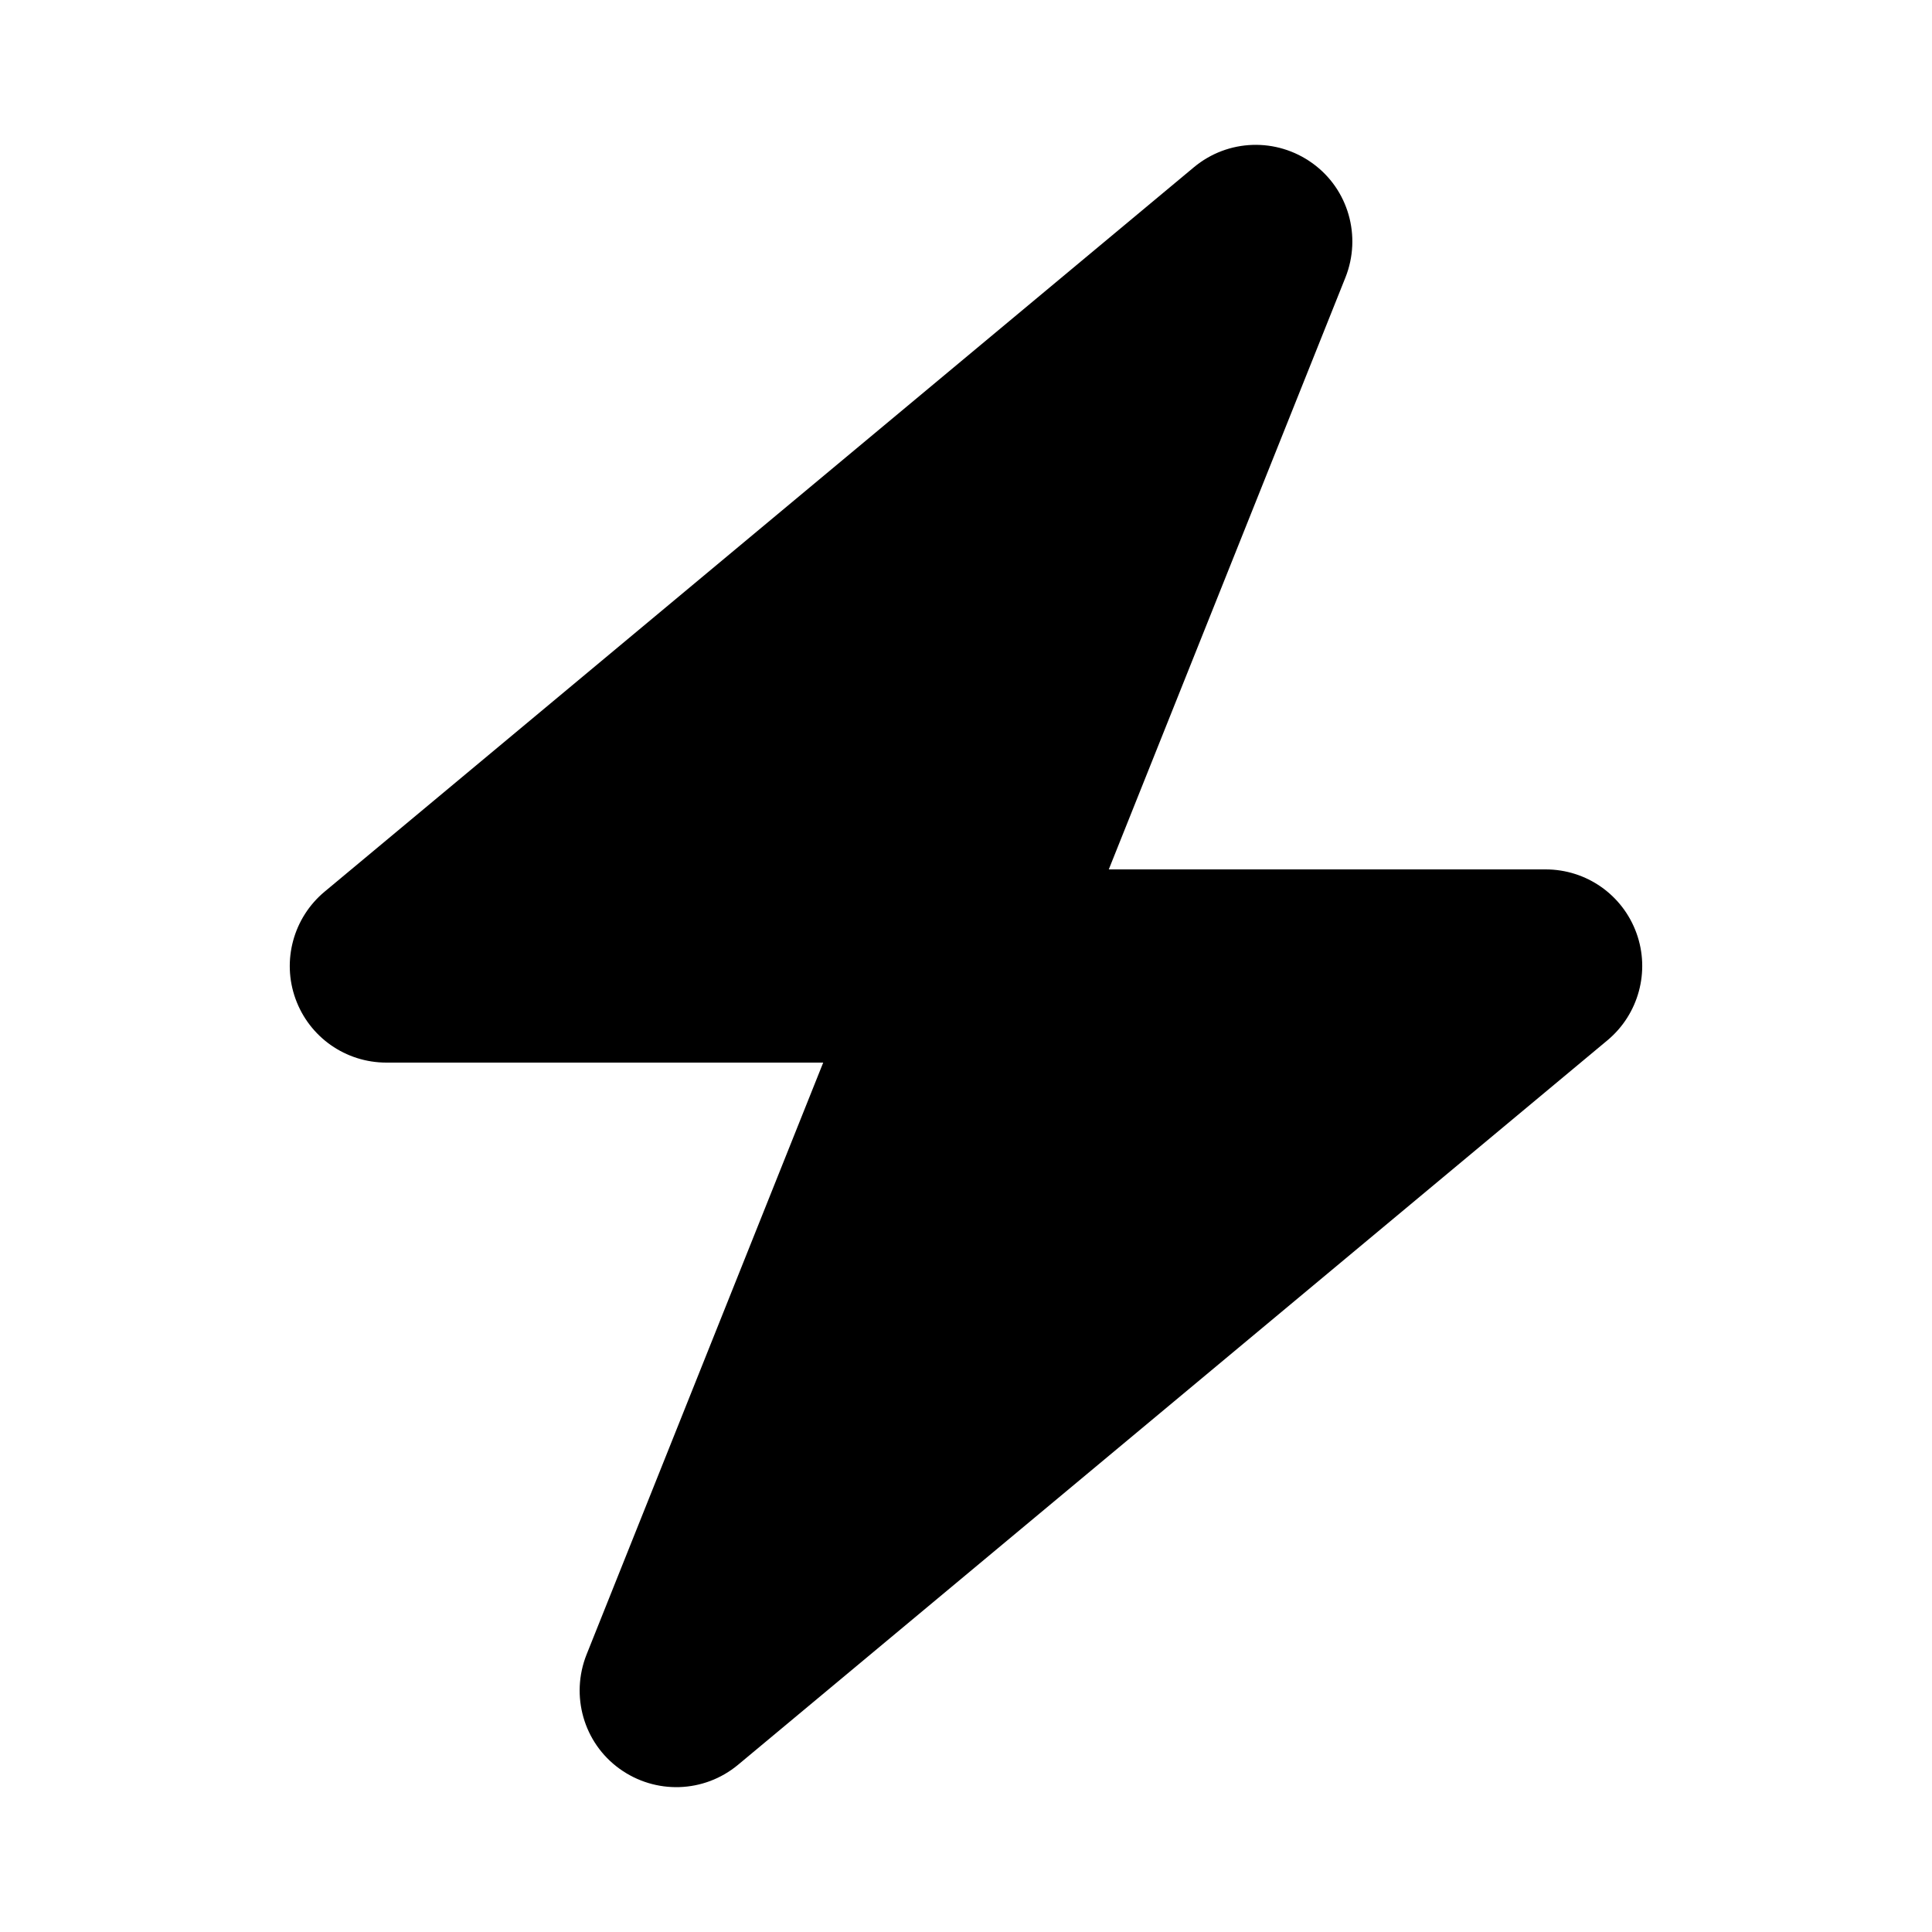
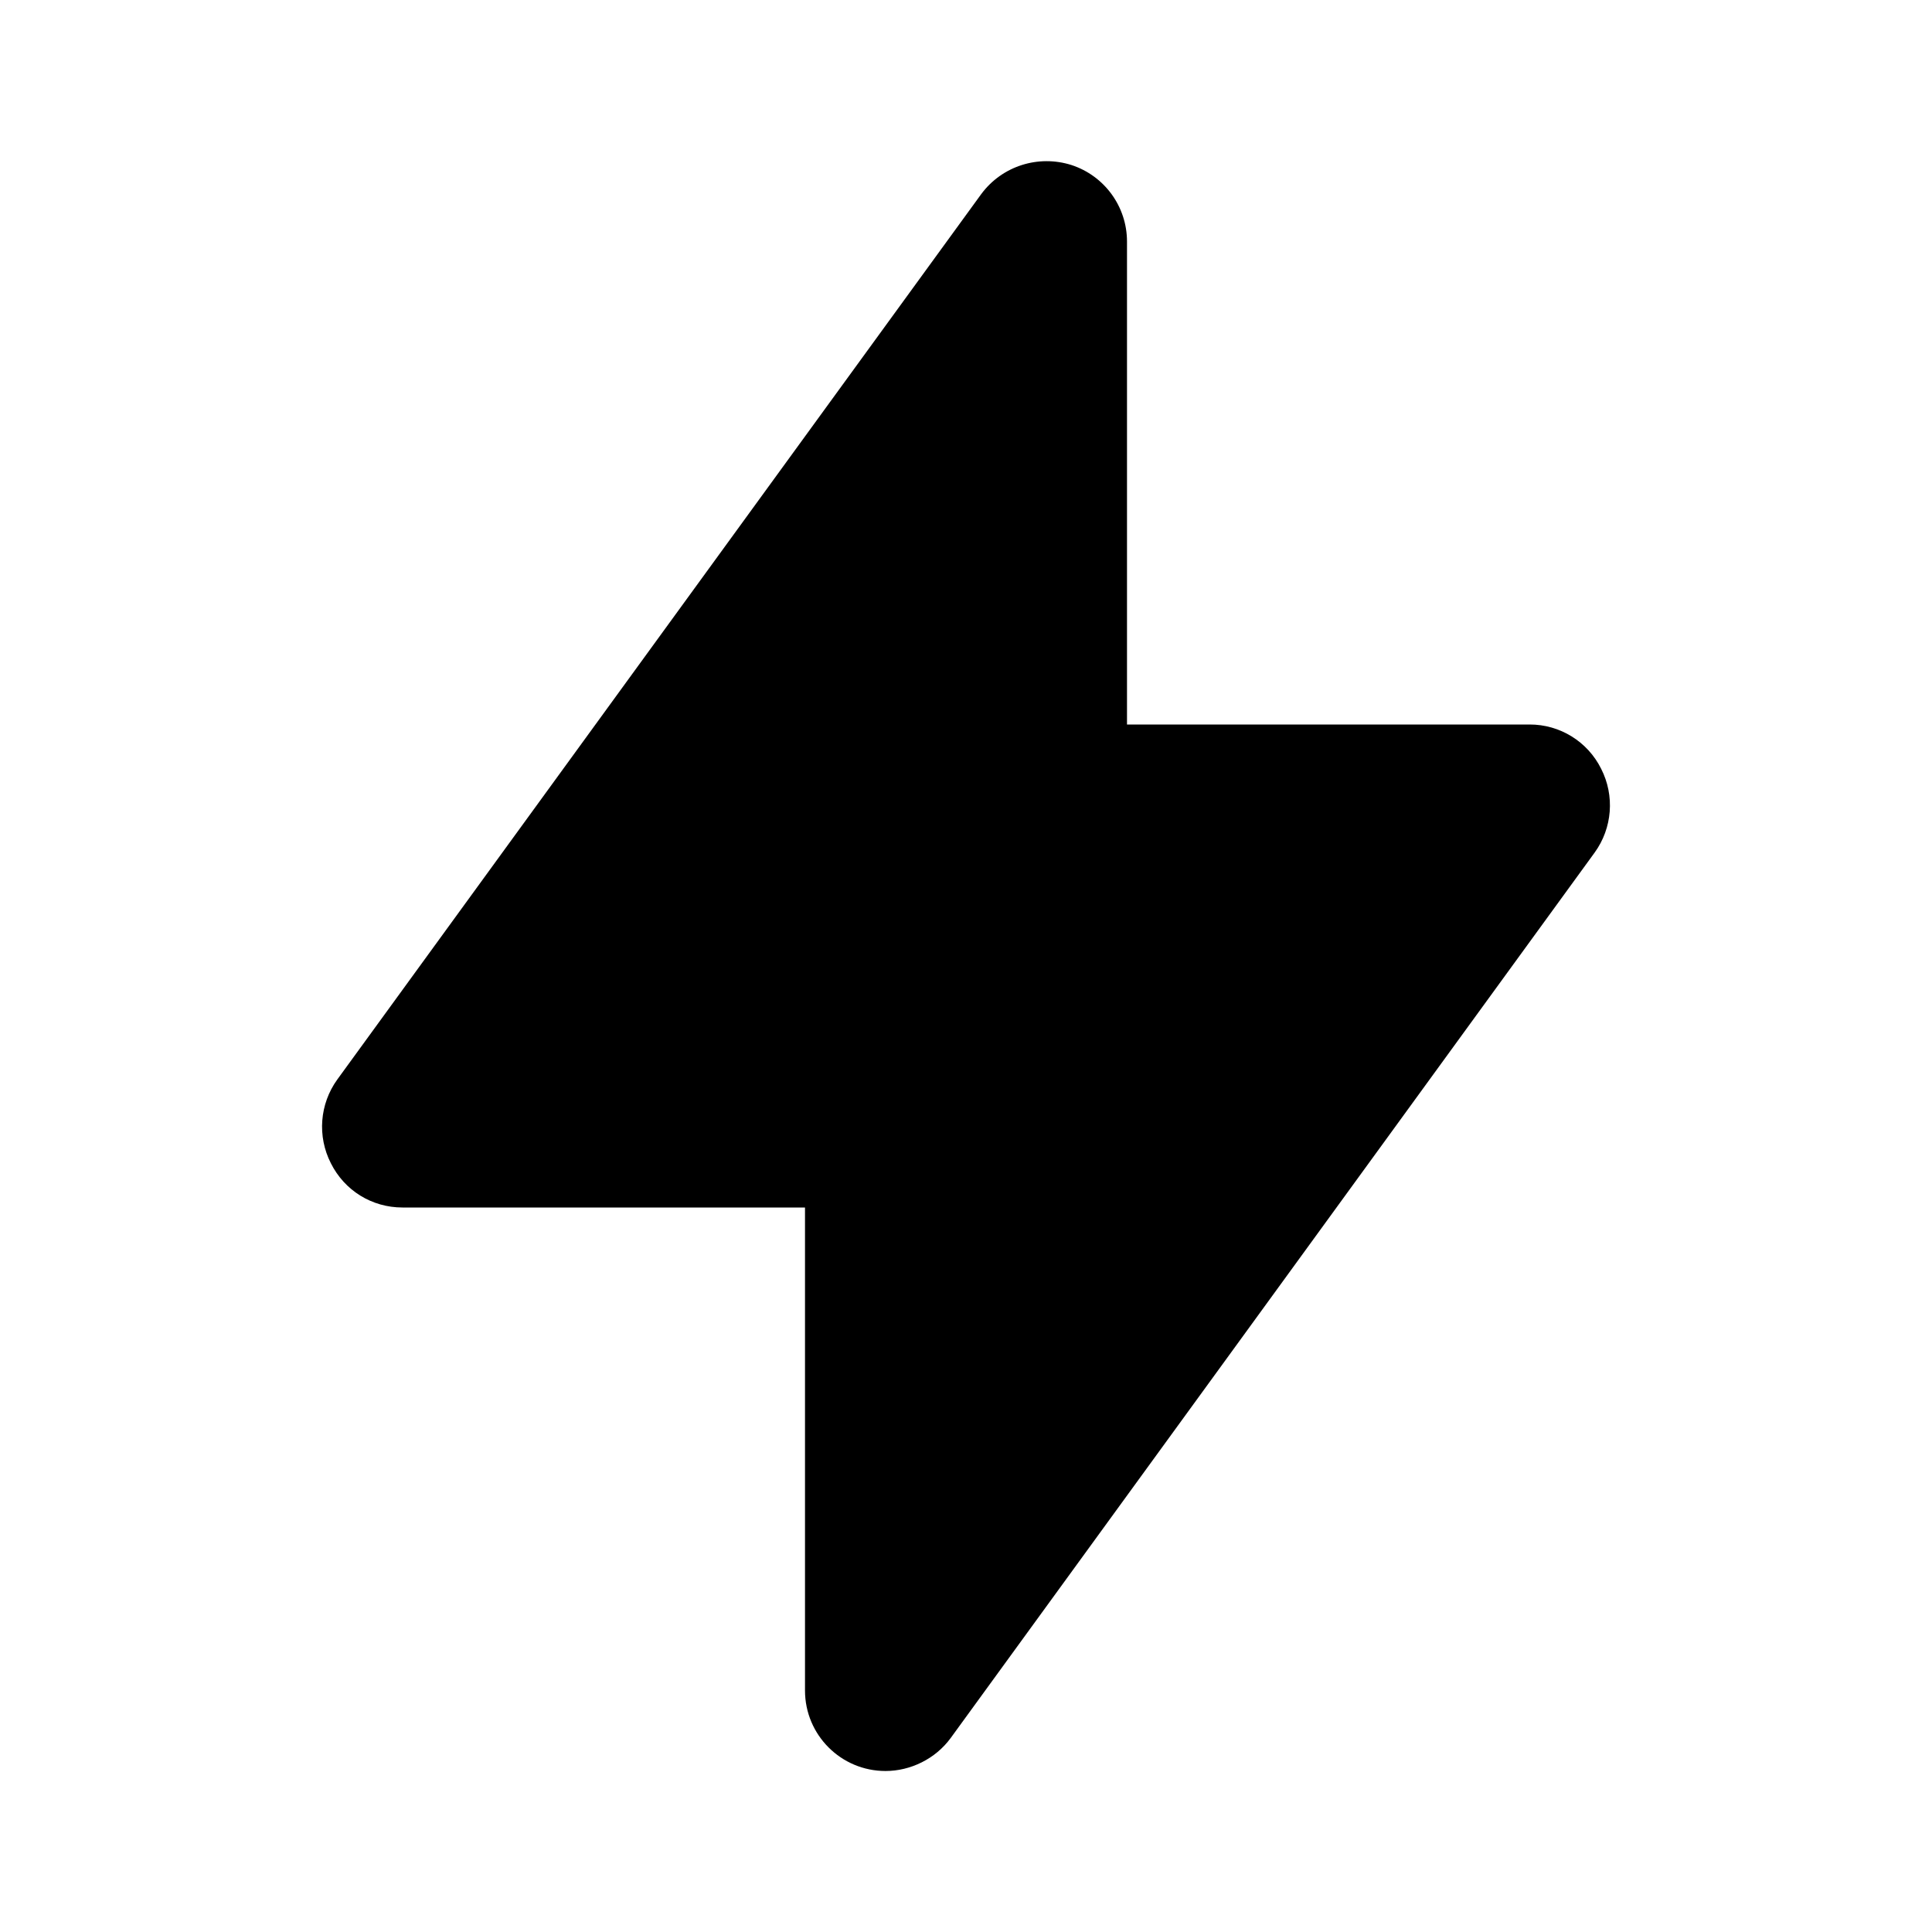
- <svg xmlns="http://www.w3.org/2000/svg" viewBox="0 0 640 640">
-   <path d="M434.8 54.1C446.7 62.7 451.1 78.3 445.7 91.9L367.3 288L512 288C525.5 288 537.5 296.4 542.1 309.1C546.7 321.8 542.8 336 532.5 344.6L244.5 584.6C233.2 594 217.1 594.5 205.2 585.9C193.3 577.3 188.9 561.7 194.3 548.1L272.7 352L128 352C114.5 352 102.5 343.6 97.9 330.9C93.3 318.2 97.2 304 107.5 295.4L395.5 55.4C406.8 46 422.9 45.5 434.8 54.1z" />
+ <svg xmlns="http://www.w3.org/2000/svg" width="1em" height="1em" viewBox="0 0 24 24">
+   <path d="M0 0h24v24H0z" fill="none" />
+   <path fill="currentColor" d="M19 9h-5V3a1 1 0 0 0-.69-.95c-.41-.13-.86.01-1.12.36l-8 11a1 1 0 0 0-.08 1.04c.17.34.51.55.89.55h5v6a1 1 0 0 0 1 1c.31 0 .62-.15.81-.41l8-11a1 1 0 0 0 .08-1.04A.99.99 0 0 0 19 9" />
</svg>
